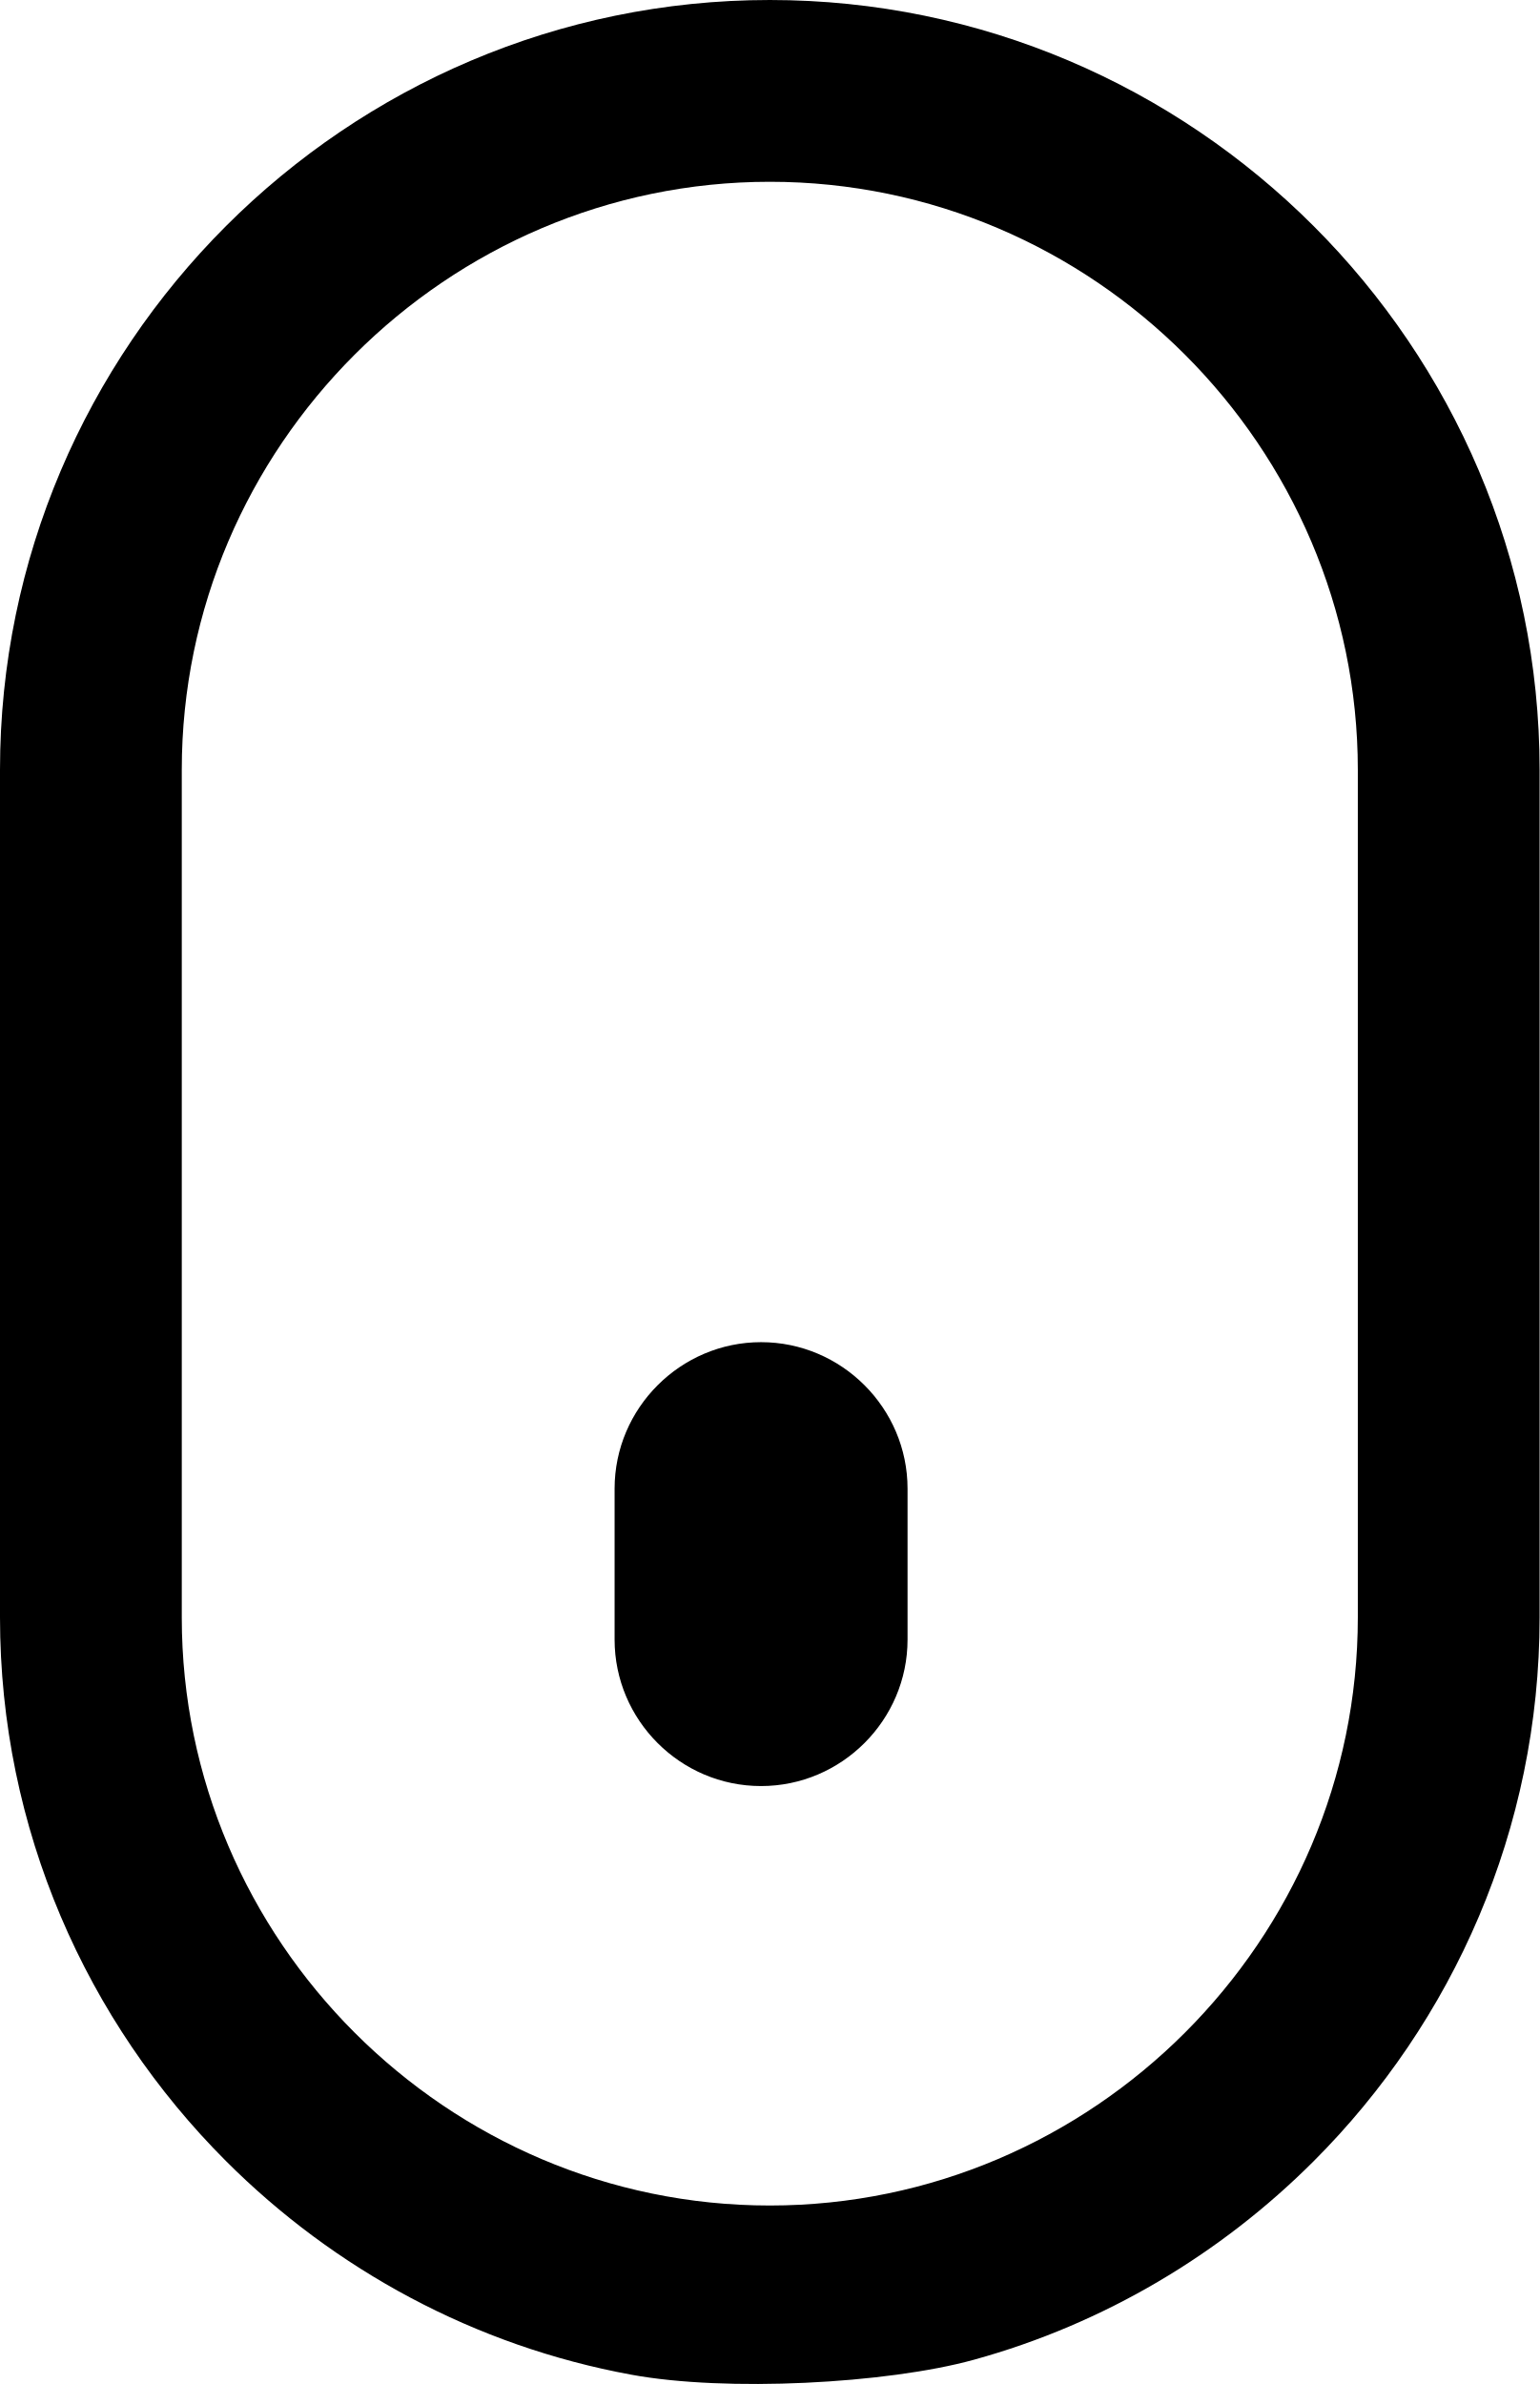
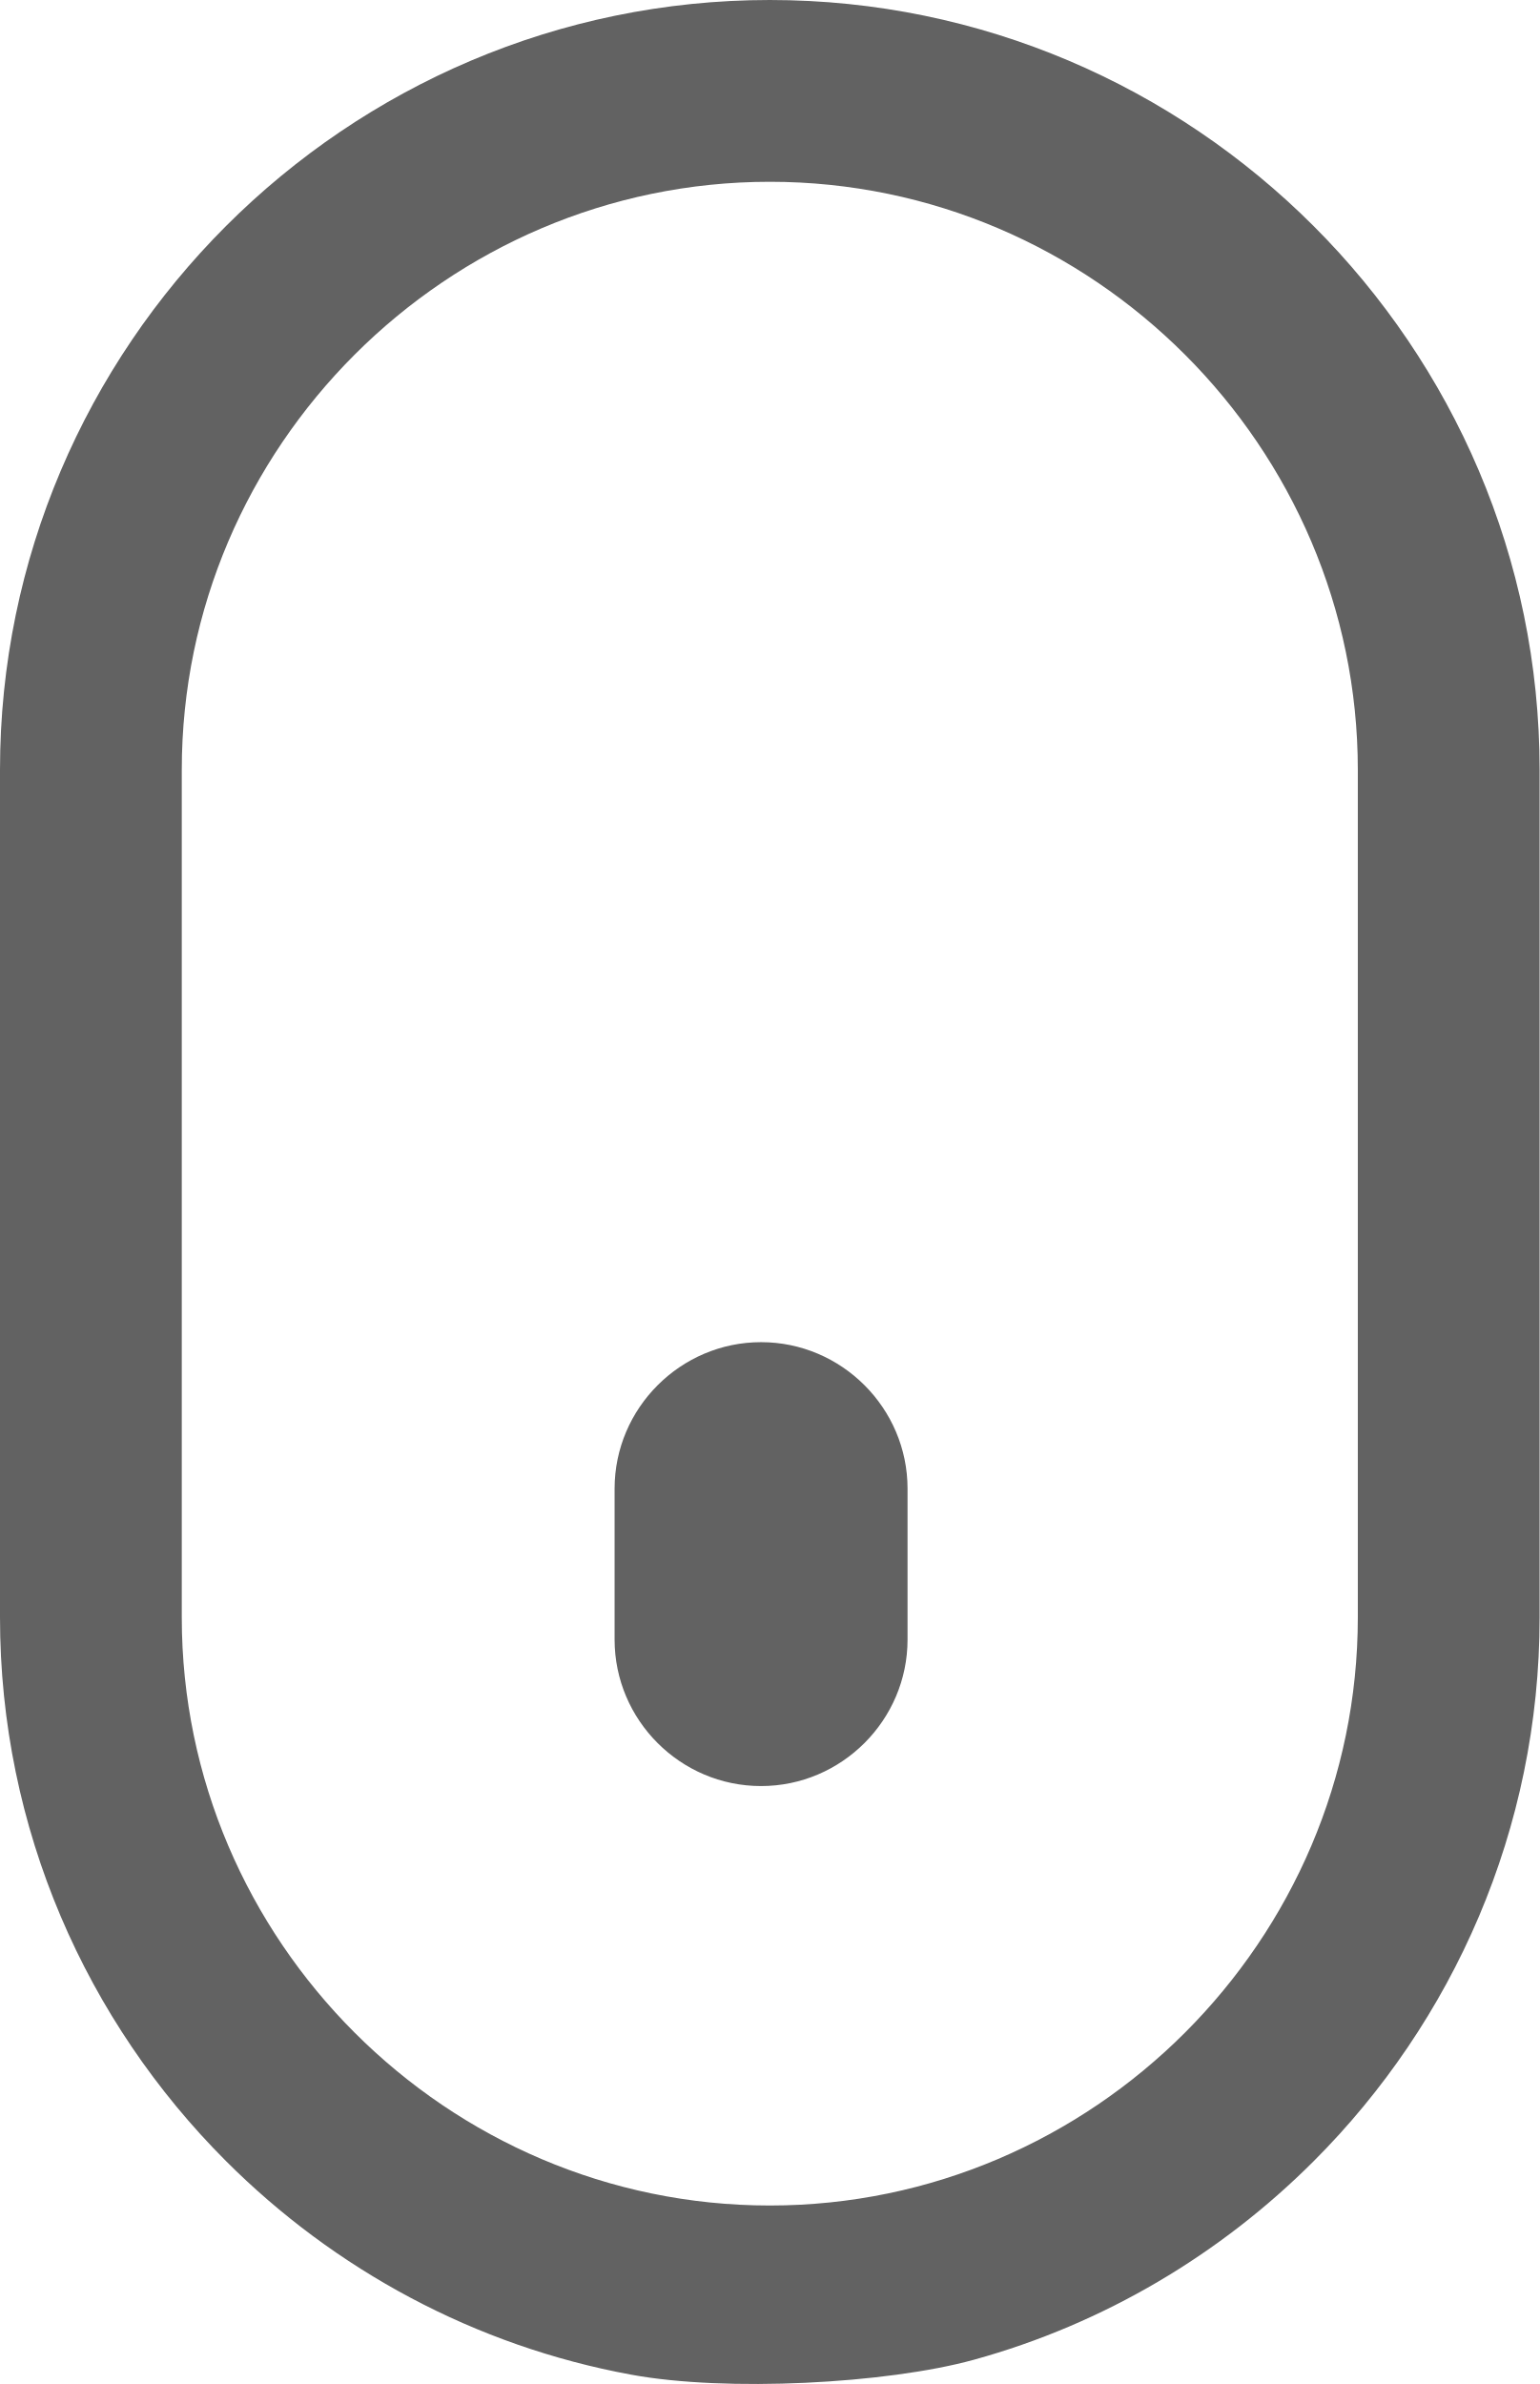
<svg xmlns="http://www.w3.org/2000/svg" version="1.1" id="Layer_1" x="0px" y="0px" viewBox="0 0 79.37 122.88" style="enable-background:new 0 0 79.37 122.88" xml:space="preserve">
-   <g>
+   <g fill="#626262">
    <path d="M50.2,121.63c6.71-1.85,12.72-5.44,17.51-10.23c7.19-7.19,11.65-17.11,11.65-28.03V39.68c0-10.92-4.46-20.84-11.65-28.03 C60.52,4.46,50.6,0,39.68,0C28.77,0,18.84,4.46,11.65,11.65C4.46,18.84,0,28.77,0,39.68v43.68c0,10.92,4.46,20.84,11.65,28.03 c5.59,5.59,12.82,9.53,20.89,11.01C37.42,123.3,45.7,122.87,50.2,121.63L50.2,121.63L50.2,121.63z M39.23,92.06 c4.15,0,7.55-3.4,7.55-7.55v-7.78c0-4.15-3.4-7.55-7.55-7.55c-4.15,0-7.55,3.4-7.55,7.55v7.78C31.68,88.66,35.07,92.06,39.23,92.06 L39.23,92.06z M61.08,104.77c-5.49,5.49-13.07,8.91-21.4,8.91c-8.33,0-15.9-3.41-21.4-8.91c-5.49-5.49-8.91-13.07-8.91-21.4V39.68 c0-8.33,3.41-15.9,8.91-21.4c5.49-5.49,13.07-8.91,21.4-8.91c8.33,0,15.9,3.41,21.4,8.91c5.49,5.49,8.91,13.07,8.91,21.4v43.68 C69.99,91.7,66.58,99.27,61.08,104.77L61.08,104.77L61.08,104.77z" />
  </g>
</svg>
